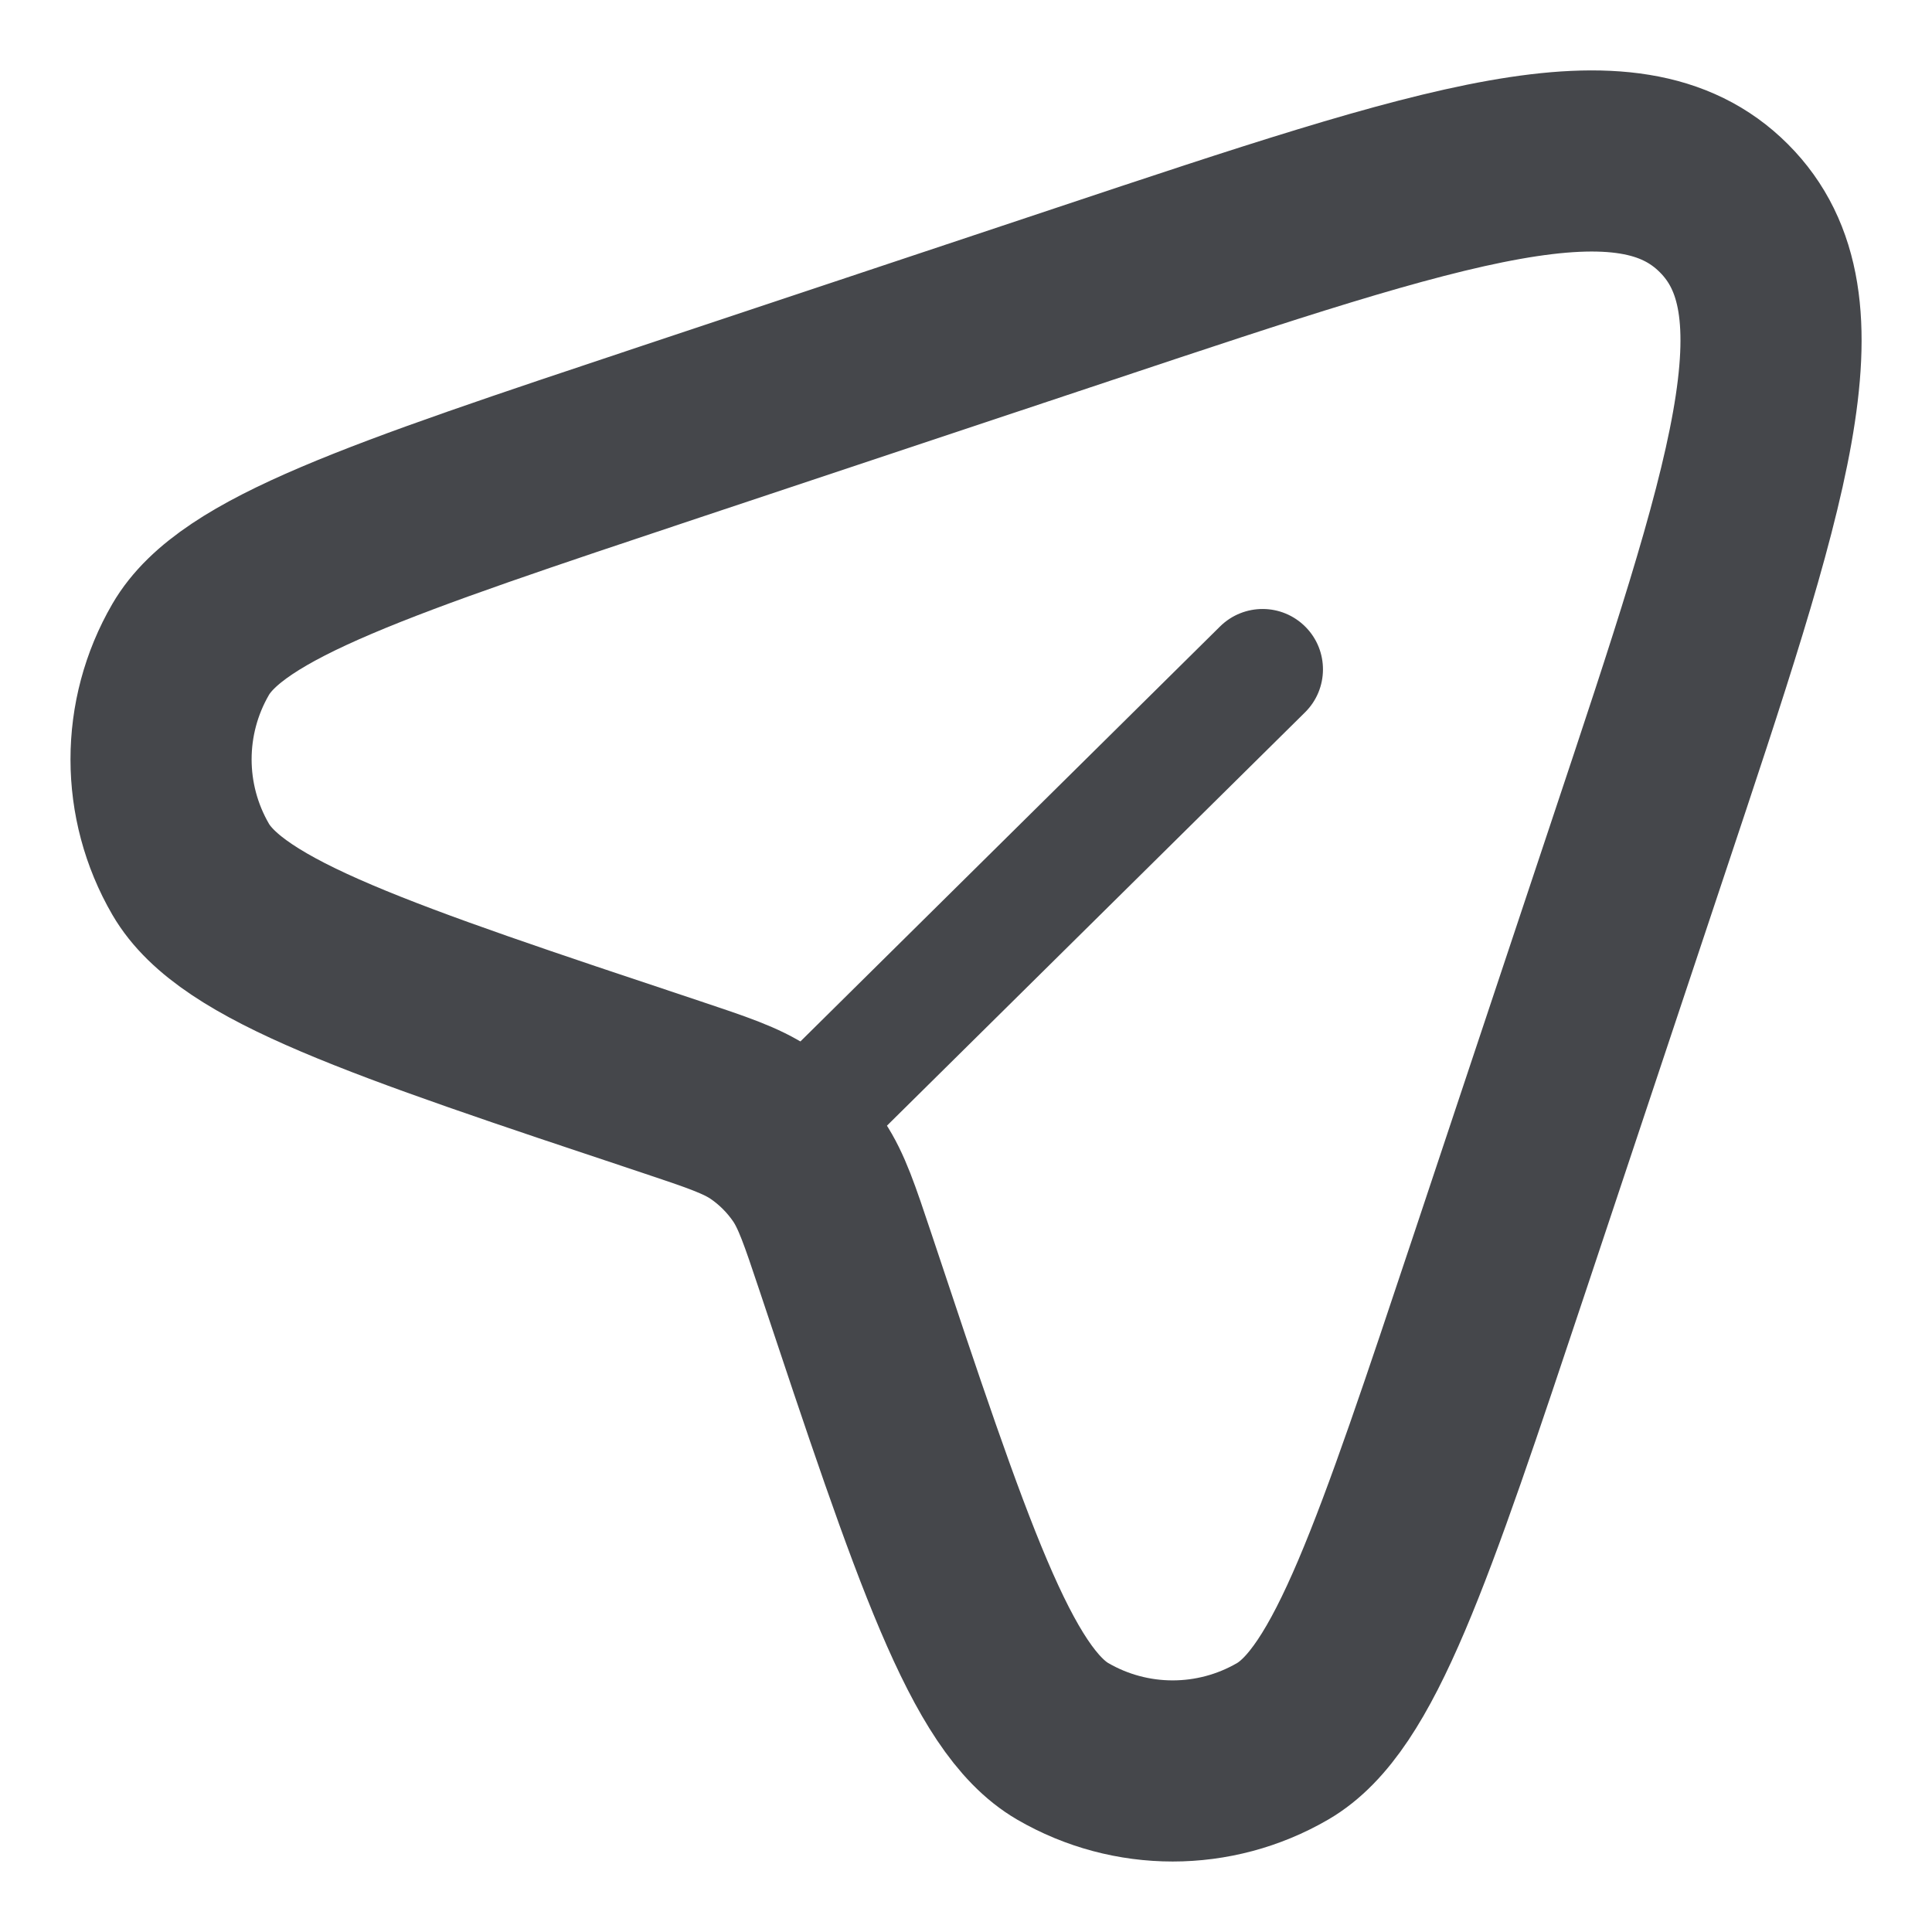
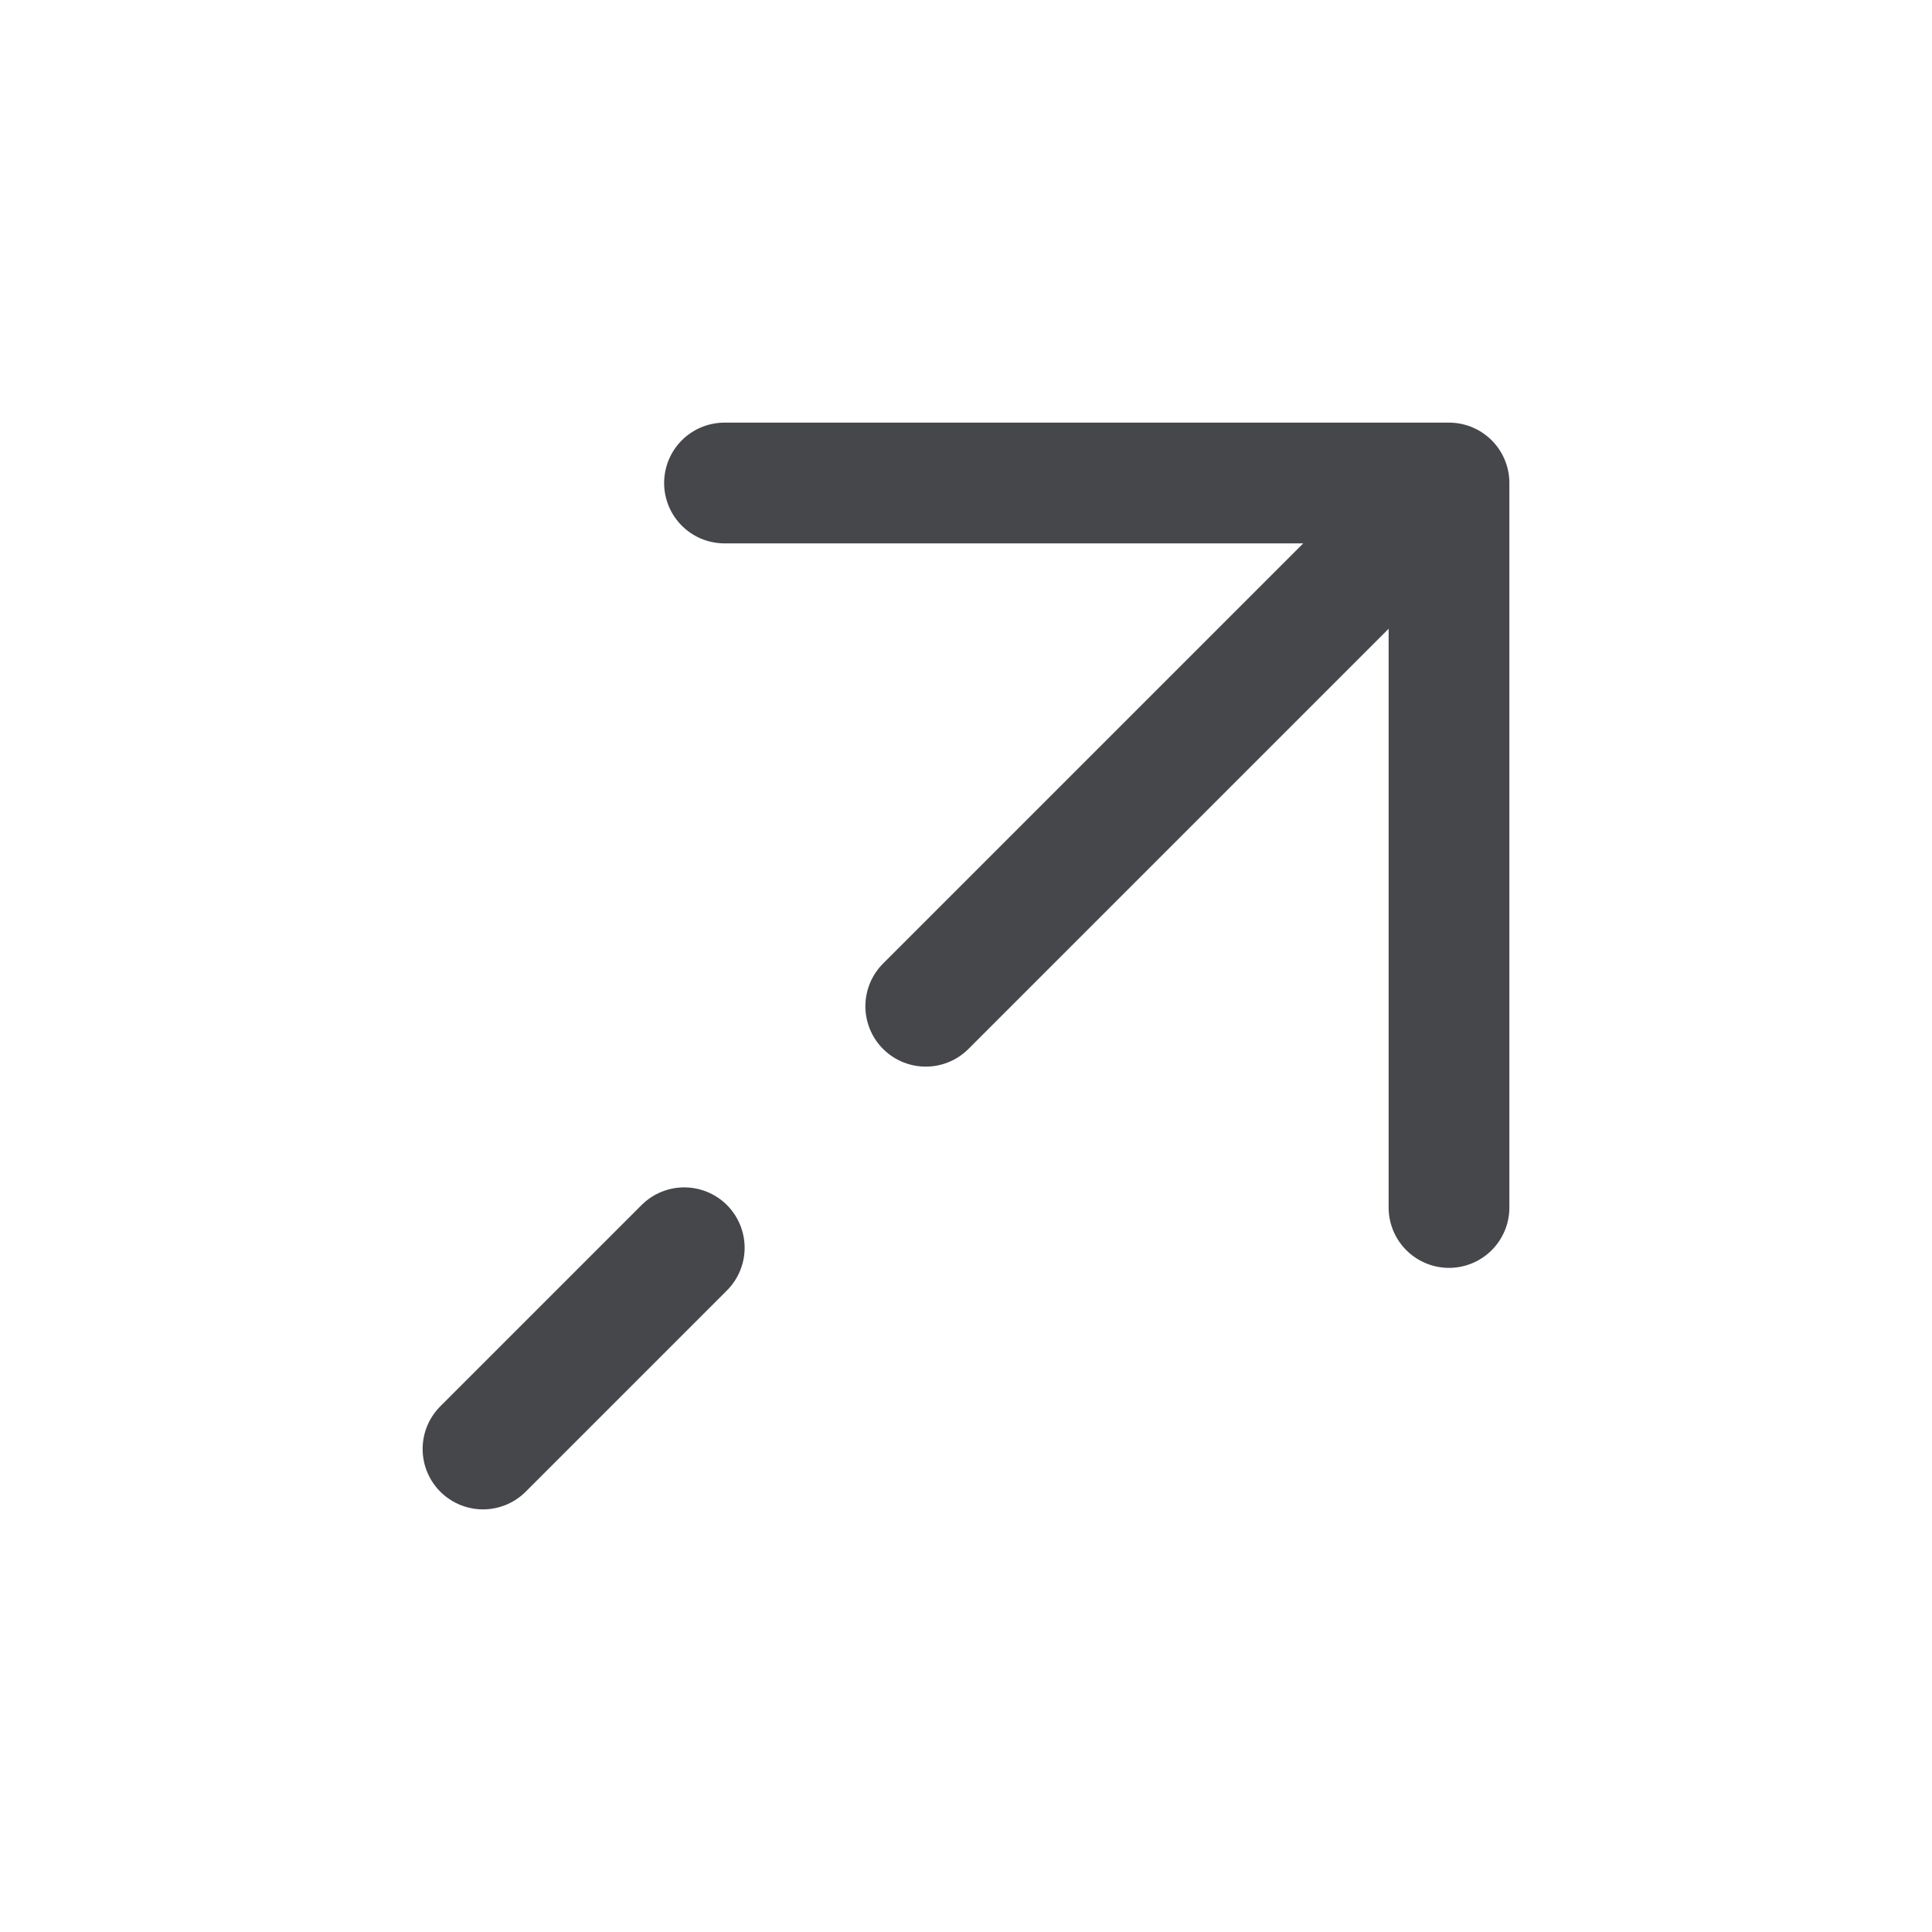
- <svg xmlns="http://www.w3.org/2000/svg" preserveAspectRatio="none" overflow="visible" style="display: block;" width="16" height="16" viewBox="0 0 16 16" fill="none">
-   <g id="Linear / Messages, Conversation / Plain">
-     <path id="Vector" d="M12.424 10.447L13.568 7.014C14.568 4.015 15.068 2.515 14.276 1.724C13.485 0.932 11.985 1.432 8.986 2.432L5.553 3.576C3.133 4.383 1.923 4.786 1.579 5.378C1.252 5.941 1.252 6.636 1.579 7.199C1.923 7.79 3.133 8.194 5.553 9C5.942 9.13 6.136 9.195 6.299 9.303C6.456 9.409 6.591 9.544 6.697 9.701C6.805 9.864 6.87 10.058 7 10.447C7.806 12.867 8.21 14.077 8.801 14.421C9.364 14.748 10.059 14.748 10.622 14.421C11.214 14.077 11.617 12.867 12.424 10.447Z" stroke-width="1.5" stroke="#45474B" />
-     <path id="Vector_2" d="M10.808 5.899C11.004 5.705 11.006 5.388 10.812 5.192C10.617 4.995 10.301 4.994 10.104 5.188L10.808 5.899ZM7.108 9.557L10.808 5.899L10.104 5.188L6.405 8.846L7.108 9.557Z" fill="#45474B" />
+ <svg xmlns="http://www.w3.org/2000/svg" preserveAspectRatio="none" overflow="visible" style="display: block;" width="24" height="24" viewBox="0 0 24 24" fill="none">
+   <g id="Broken / Arrows / Arrow Right Up">
+     <path id="Vector" d="M6 18L8.5 15.5M18 15V6H9M18 6L11.5 12.5" stroke-width="1.5" stroke-linecap="round" stroke-linejoin="round" stroke="#45474B" />
  </g>
</svg>
